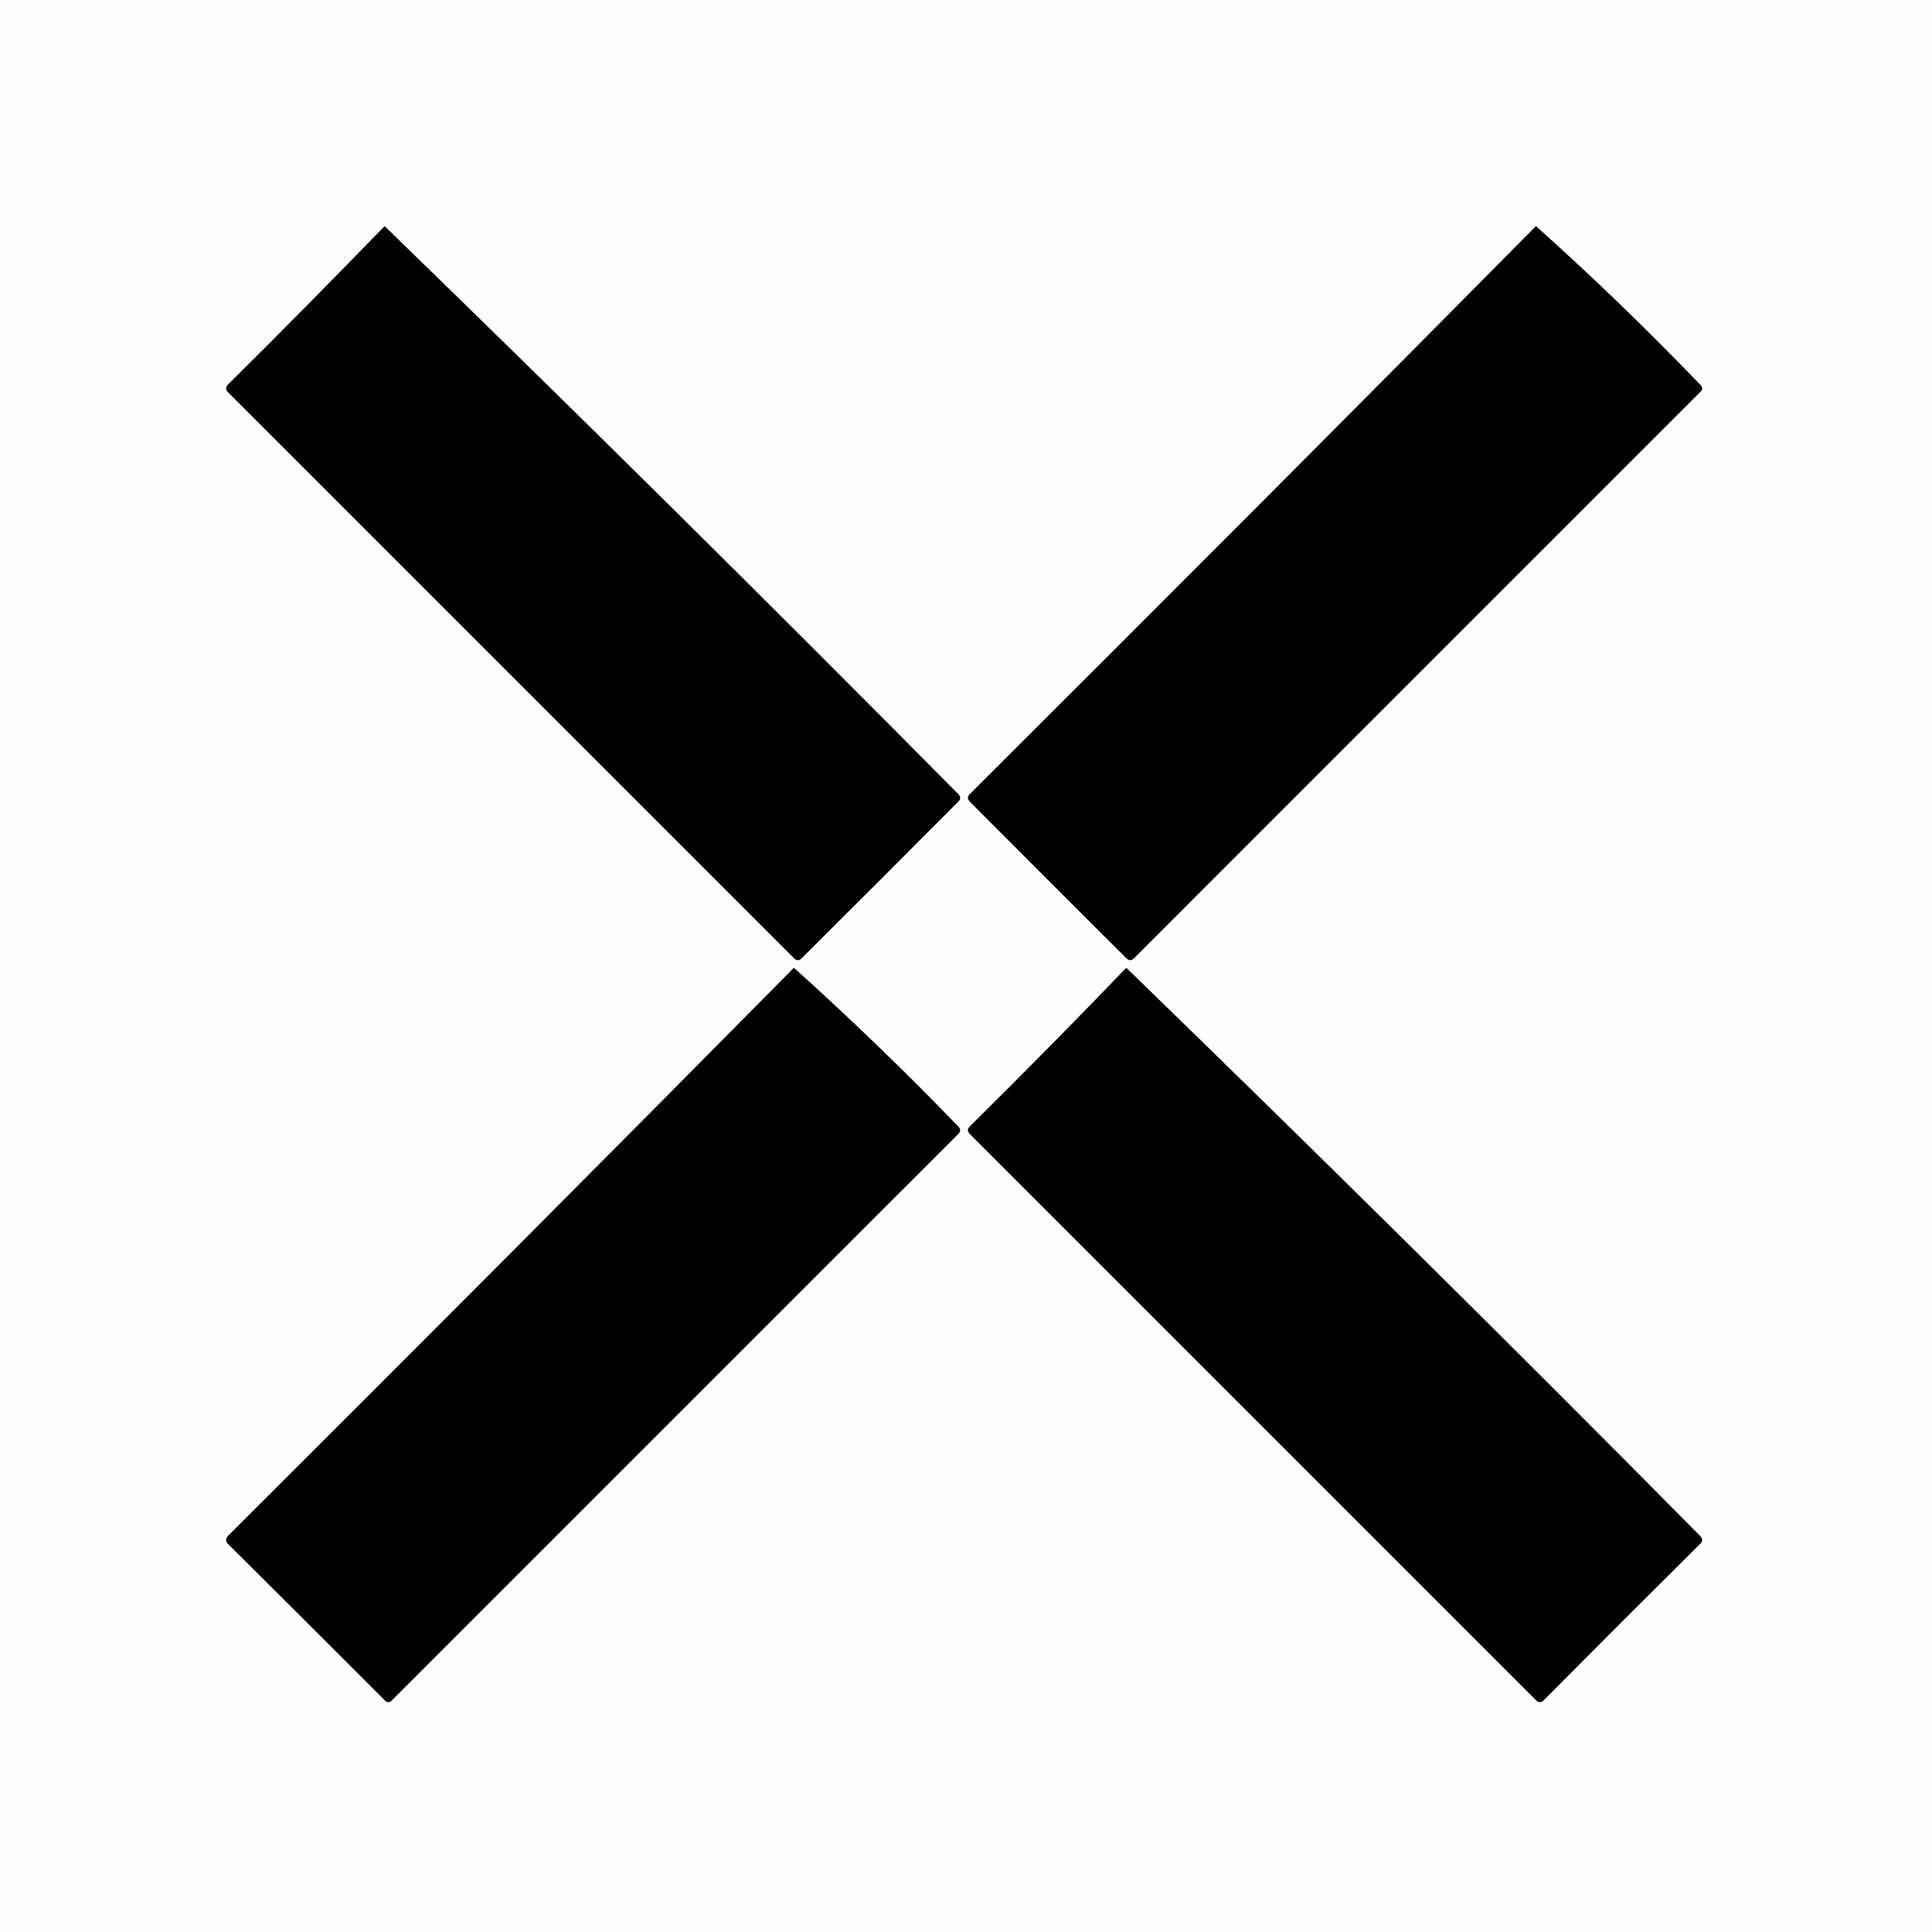
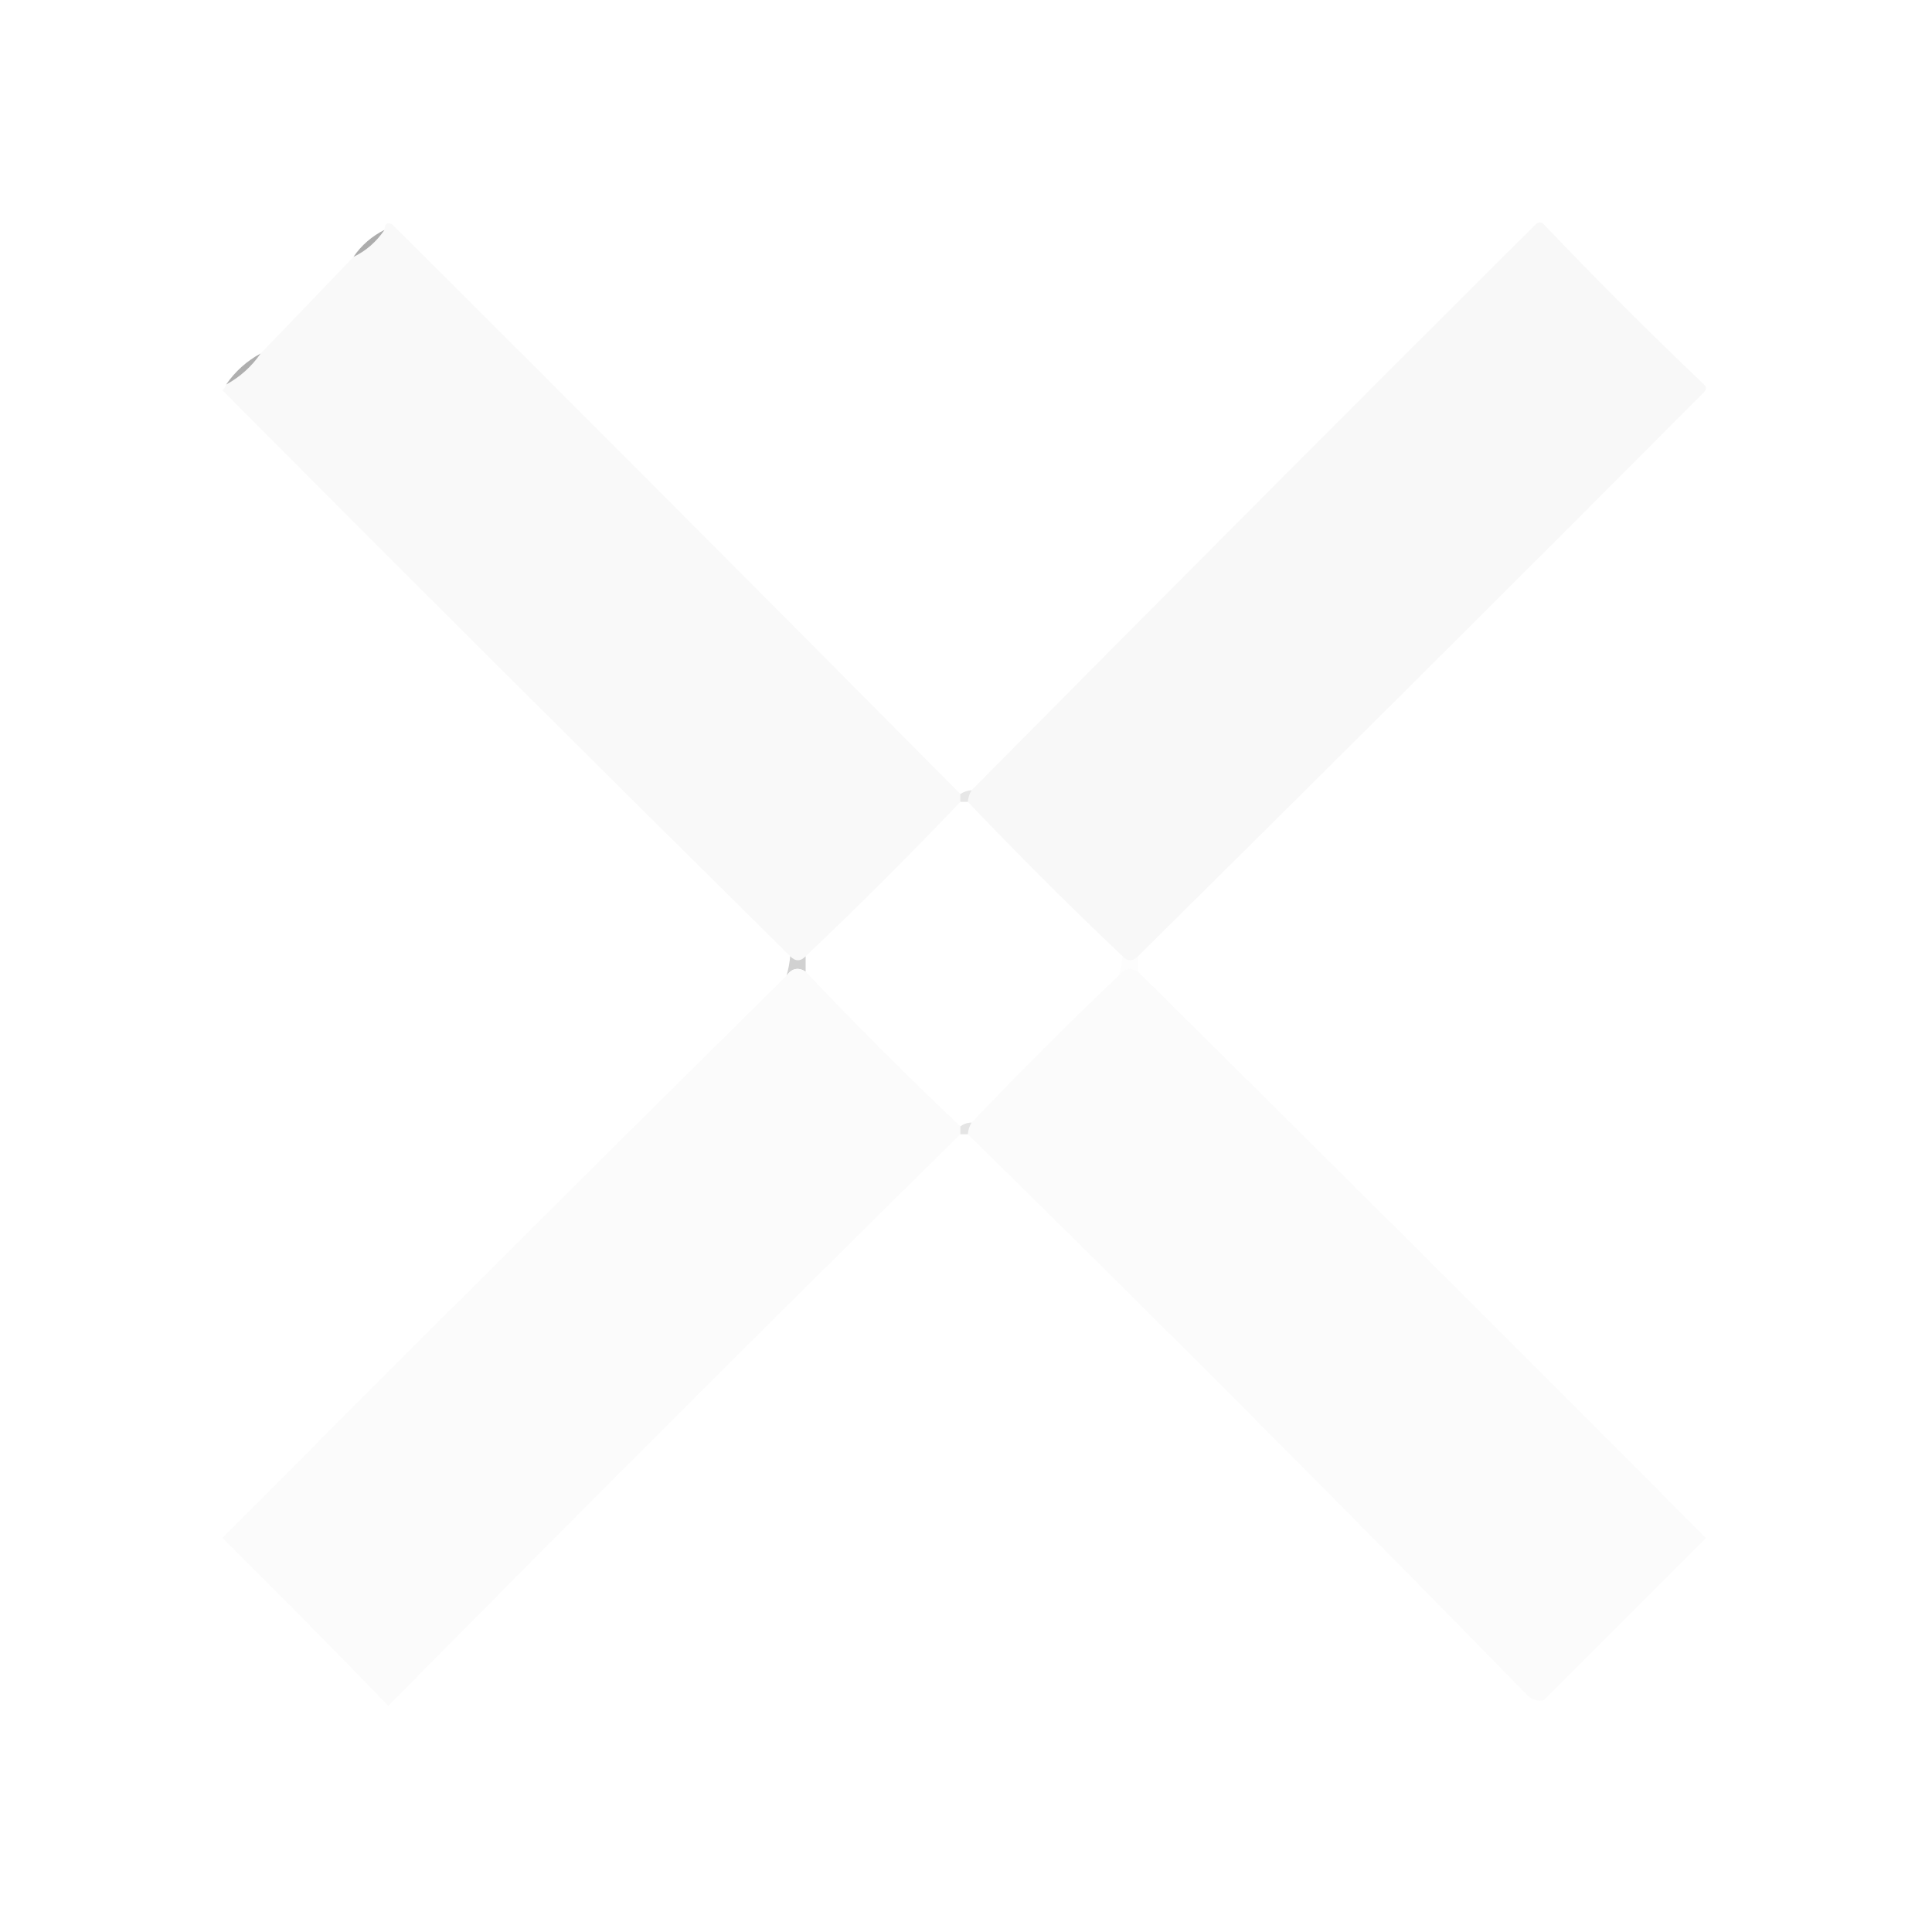
- <svg xmlns="http://www.w3.org/2000/svg" width="25px" height="25px" viewBox="0 0 25 25" version="1.1">
+ <svg xmlns="http://www.w3.org/2000/svg" xmlns:xlink="http://www.w3.org/1999/xlink" width="24px" height="24px" viewBox="0 0 24 24" version="1.1">
+   <defs>
+     <filter id="alpha" filterUnits="objectBoundingBox" x="0%" y="0%" width="100%" height="100%">
+       <feColorMatrix type="matrix" in="SourceGraphic" values="0 0 0 0 1 0 0 0 0 1 0 0 0 0 1 0 0 0 1 0" />
+     </filter>
+     <mask id="mask0">
+       <g filter="url(#alpha)">
+         <rect x="0" y="0" width="24" height="24" style="fill:rgb(0%,0%,0%);fill-opacity:0.992;stroke:none;" />
+       </g>
+     </mask>
+     <clipPath id="clip1">
+       <rect x="0" y="0" width="24" height="24" />
+     </clipPath>
+     <g id="surface5" clip-path="url(#clip1)">
+       <path style=" stroke:none;fill-rule:evenodd;fill:rgb(97.647%,97.647%,97.647%);fill-opacity:1;" d="M 11.93 9.863 C 11.93 9.895 11.93 9.93 11.93 9.961 C 11.305 10.617 10.664 11.258 10.008 11.879 C 9.945 11.945 9.879 11.945 9.816 11.879 C 7.457 9.547 5.105 7.203 2.762 4.848 C 2.785 4.828 2.801 4.805 2.809 4.777 C 2.98 4.684 3.125 4.555 3.238 4.391 C 3.625 3.992 4.008 3.59 4.391 3.191 C 4.547 3.117 4.676 3.004 4.777 2.855 C 4.777 2.781 4.809 2.758 4.871 2.785 C 7.227 5.133 9.578 7.492 11.93 9.863 Z M 11.93 9.863 " />
+     </g>
+     <mask id="mask1">
+       <g filter="url(#alpha)">
+         <rect x="0" y="0" width="24" height="24" style="fill:rgb(0%,0%,0%);fill-opacity:0.996;stroke:none;" />
+       </g>
+     </mask>
+     <clipPath id="clip2">
+       <rect x="0" y="0" width="24" height="24" />
+     </clipPath>
+     <g id="surface8" clip-path="url(#clip2)">
+       <path style=" stroke:none;fill-rule:evenodd;fill:rgb(97.255%,97.255%,97.255%);fill-opacity:1;" d="M 14.137 11.879 C 14.07 11.945 14.008 11.945 13.945 11.879 C 13.289 11.258 12.648 10.617 12.023 9.961 C 12.027 9.906 12.043 9.859 12.07 9.816 C 14.398 7.465 16.734 5.121 19.078 2.785 C 19.113 2.754 19.145 2.754 19.176 2.785 C 19.824 3.465 20.488 4.129 21.168 4.777 C 21.199 4.809 21.199 4.84 21.168 4.871 C 18.832 7.219 16.484 9.555 14.137 11.879 Z M 14.137 11.879 " />
+     </g>
+     <mask id="mask2">
+       <g filter="url(#alpha)">
+         <rect x="0" y="0" width="24" height="24" style="fill:rgb(0%,0%,0%);fill-opacity:0.624;stroke:none;" />
+       </g>
+     </mask>
+     <clipPath id="clip3">
+       <rect x="0" y="0" width="24" height="24" />
+     </clipPath>
+     <g id="surface11" clip-path="url(#clip3)">
+       <path style=" stroke:none;fill-rule:evenodd;fill:rgb(48.627%,48.627%,48.627%);fill-opacity:1;" d="M 4.777 2.855 C 4.676 3.004 4.547 3.117 4.391 3.191 C 4.492 3.043 4.621 2.934 4.777 2.855 Z M 4.777 2.855 " />
+     </g>
+     <mask id="mask3">
+       <g filter="url(#alpha)">
+         <rect x="0" y="0" width="24" height="24" style="fill:rgb(0%,0%,0%);fill-opacity:0.675;stroke:none;" />
+       </g>
+     </mask>
+     <clipPath id="clip4">
+       <rect x="0" y="0" width="24" height="24" />
+     </clipPath>
+     <g id="surface14" clip-path="url(#clip4)">
+       <path style=" stroke:none;fill-rule:evenodd;fill:rgb(53.725%,53.725%,53.725%);fill-opacity:1;" d="M 3.238 4.391 C 3.125 4.555 2.98 4.684 2.809 4.777 C 2.922 4.613 3.066 4.484 3.238 4.391 Z M 3.238 4.391 " />
+     </g>
+     <mask id="mask4">
+       <g filter="url(#alpha)">
+         <rect x="0" y="0" width="24" height="24" style="fill:rgb(0%,0%,0%);fill-opacity:0.114;stroke:none;" />
+       </g>
+     </mask>
+     <clipPath id="clip5">
+       <rect x="0" y="0" width="24" height="24" />
+     </clipPath>
+     <g id="surface17" clip-path="url(#clip5)">
+       <path style=" stroke:none;fill-rule:evenodd;fill:rgb(16.078%,16.078%,16.078%);fill-opacity:1;" d="M 12.07 9.816 C 12.043 9.859 12.027 9.906 12.023 9.961 C 11.992 9.961 11.961 9.961 11.93 9.961 C 11.93 9.93 11.93 9.895 11.93 9.863 C 11.973 9.836 12.02 9.82 12.07 9.816 Z M 12.07 9.816 " />
+     </g>
+     <mask id="mask5">
+       <g filter="url(#alpha)">
+         <rect x="0" y="0" width="24" height="24" style="fill:rgb(0%,0%,0%);fill-opacity:0.008;stroke:none;" />
+       </g>
+     </mask>
+     <clipPath id="clip6">
+       <rect x="0" y="0" width="24" height="24" />
+     </clipPath>
+     <g id="surface20" clip-path="url(#clip6)">
+       <path style=" stroke:none;fill-rule:evenodd;fill:rgb(14.118%,14.118%,14.118%);fill-opacity:1;" d="M 13.945 11.879 C 14.008 11.945 14.07 11.945 14.137 11.879 C 14.137 11.945 14.137 12.008 14.137 12.07 C 14.043 12.012 13.965 12.027 13.895 12.121 C 13.922 12.043 13.938 11.961 13.945 11.879 Z M 13.945 11.879 " />
+     </g>
+     <mask id="mask6">
+       <g filter="url(#alpha)">
+         <rect x="0" y="0" width="24" height="24" style="fill:rgb(0%,0%,0%);fill-opacity:0.216;stroke:none;" />
+       </g>
+     </mask>
+     <clipPath id="clip7">
+       <rect x="0" y="0" width="24" height="24" />
+     </clipPath>
+     <g id="surface23" clip-path="url(#clip7)">
+       <path style=" stroke:none;fill-rule:evenodd;fill:rgb(16.078%,16.078%,16.078%);fill-opacity:1;" d="M 9.816 11.879 C 9.879 11.945 9.945 11.945 10.008 11.879 C 10.008 11.945 10.008 12.008 10.008 12.07 C 9.918 12.012 9.836 12.027 9.77 12.121 C 9.793 12.043 9.809 11.961 9.816 11.879 Z M 9.816 11.879 " />
+     </g>
+     <mask id="mask7">
+       <g filter="url(#alpha)">
+         <rect x="0" y="0" width="24" height="24" style="fill:rgb(0%,0%,0%);fill-opacity:0.992;stroke:none;" />
+       </g>
+     </mask>
+     <clipPath id="clip8">
+       <rect x="0" y="0" width="24" height="24" />
+     </clipPath>
+     <g id="surface26" clip-path="url(#clip8)">
+       <path style=" stroke:none;fill-rule:evenodd;fill:rgb(98.431%,98.431%,98.431%);fill-opacity:1;" d="M 10.008 12.07 C 10.629 12.727 11.27 13.367 11.93 13.992 C 11.93 14.023 11.93 14.055 11.93 14.09 C 9.547 16.438 7.176 18.809 4.824 21.191 C 4.145 20.488 3.457 19.793 2.762 19.105 C 5.09 16.766 7.426 14.438 9.77 12.121 C 9.836 12.027 9.918 12.012 10.008 12.07 Z M 10.008 12.07 " />
+     </g>
+     <mask id="mask8">
+       <g filter="url(#alpha)">
+         <rect x="0" y="0" width="24" height="24" style="fill:rgb(0%,0%,0%);fill-opacity:0.992;stroke:none;" />
+       </g>
+     </mask>
+     <clipPath id="clip9">
+       <rect x="0" y="0" width="24" height="24" />
+     </clipPath>
+     <g id="surface29" clip-path="url(#clip9)">
+       <path style=" stroke:none;fill-rule:evenodd;fill:rgb(98.431%,98.431%,98.431%);fill-opacity:1;" d="M 14.137 12.07 C 16.496 14.406 18.848 16.75 21.191 19.105 C 20.52 19.777 19.848 20.449 19.176 21.121 C 19.109 21.137 19.043 21.117 18.984 21.07 C 16.684 18.715 14.363 16.387 12.023 14.09 C 12.027 14.035 12.043 13.988 12.07 13.945 C 12.664 13.32 13.273 12.711 13.895 12.121 C 13.965 12.027 14.043 12.012 14.137 12.07 Z M 14.137 12.07 " />
+     </g>
+     <mask id="mask9">
+       <g filter="url(#alpha)">
+         <rect x="0" y="0" width="24" height="24" style="fill:rgb(0%,0%,0%);fill-opacity:0.137;stroke:none;" />
+       </g>
+     </mask>
+     <clipPath id="clip10">
+       <rect x="0" y="0" width="24" height="24" />
+     </clipPath>
+     <g id="surface32" clip-path="url(#clip10)">
+       <path style=" stroke:none;fill-rule:evenodd;fill:rgb(26.275%,26.275%,26.275%);fill-opacity:1;" d="M 12.07 13.945 C 12.043 13.988 12.027 14.035 12.023 14.09 C 11.992 14.09 11.961 14.09 11.93 14.09 C 11.93 14.055 11.93 14.023 11.93 13.992 C 11.973 13.961 12.02 13.945 12.07 13.945 Z M 12.07 13.945 " />
+     </g>
+   </defs>
  <g id="surface1">
-     <path style=" stroke:none;fill-rule:evenodd;fill:rgb(99.608%,99.608%,99.608%);fill-opacity:1;" d="M -0.023 -0.023 C 8.309 -0.023 16.641 -0.023 24.977 -0.023 C 24.977 8.309 24.977 16.641 24.977 24.977 C 16.641 24.977 8.309 24.977 -0.023 24.977 C -0.023 16.641 -0.023 8.309 -0.023 -0.023 Z M -0.023 -0.023 " />
-     <path style=" stroke:none;fill-rule:evenodd;fill:rgb(0%,0%,0%);fill-opacity:1;" d="M 4.977 2.926 C 7.473 5.348 9.945 7.797 12.398 10.273 C 12.434 10.309 12.434 10.34 12.398 10.375 C 11.727 11.051 11.051 11.727 10.375 12.398 C 10.34 12.434 10.309 12.434 10.273 12.398 C 7.832 9.957 5.391 7.516 2.949 5.074 C 2.918 5.043 2.918 5.008 2.949 4.977 C 3.637 4.297 4.309 3.613 4.977 2.926 Z M 4.977 2.926 " />
-     <path style=" stroke:none;fill-rule:evenodd;fill:rgb(0%,0%,0%);fill-opacity:1;" d="M 19.875 2.926 C 20.605 3.578 21.312 4.262 22 4.977 C 22.035 5.008 22.035 5.043 22 5.074 C 19.559 7.516 17.117 9.957 14.676 12.398 C 14.641 12.434 14.609 12.434 14.574 12.398 C 13.898 11.727 13.227 11.051 12.551 10.375 C 12.516 10.34 12.516 10.309 12.551 10.273 C 15 7.832 17.445 5.383 19.875 2.926 Z M 19.875 2.926 " />
-     <path style=" stroke:none;fill-rule:evenodd;fill:rgb(0%,0%,0%);fill-opacity:1;" d="M 10.273 12.523 C 11.004 13.18 11.711 13.863 12.398 14.574 C 12.434 14.609 12.434 14.641 12.398 14.676 C 9.957 17.117 7.516 19.559 5.074 22 C 5.043 22.035 5.008 22.035 4.977 22 C 4.301 21.324 3.625 20.648 2.949 19.977 C 2.918 19.941 2.918 19.91 2.949 19.875 C 5.402 17.43 7.844 14.98 10.273 12.523 Z M 10.273 12.523 " />
-     <path style=" stroke:none;fill-rule:evenodd;fill:rgb(0%,0%,0%);fill-opacity:1;" d="M 14.574 12.523 C 17.07 14.945 19.547 17.395 22 19.875 C 22.035 19.91 22.035 19.941 22 19.977 C 21.324 20.648 20.648 21.324 19.977 22 C 19.941 22.035 19.91 22.035 19.875 22 C 17.434 19.559 14.992 17.117 12.551 14.676 C 12.516 14.641 12.516 14.609 12.551 14.574 C 13.234 13.898 13.91 13.215 14.574 12.523 Z M 14.574 12.523 " />
+     <use xlink:href="#surface5" mask="url(#mask0)" />
+     <use xlink:href="#surface8" mask="url(#mask1)" />
+     <use xlink:href="#surface11" mask="url(#mask2)" />
+     <use xlink:href="#surface14" mask="url(#mask3)" />
+     <use xlink:href="#surface17" mask="url(#mask4)" />
+     <use xlink:href="#surface20" mask="url(#mask5)" />
+     <use xlink:href="#surface23" mask="url(#mask6)" />
+     <use xlink:href="#surface26" mask="url(#mask7)" />
+     <use xlink:href="#surface29" mask="url(#mask8)" />
+     <use xlink:href="#surface32" mask="url(#mask9)" />
  </g>
</svg>
